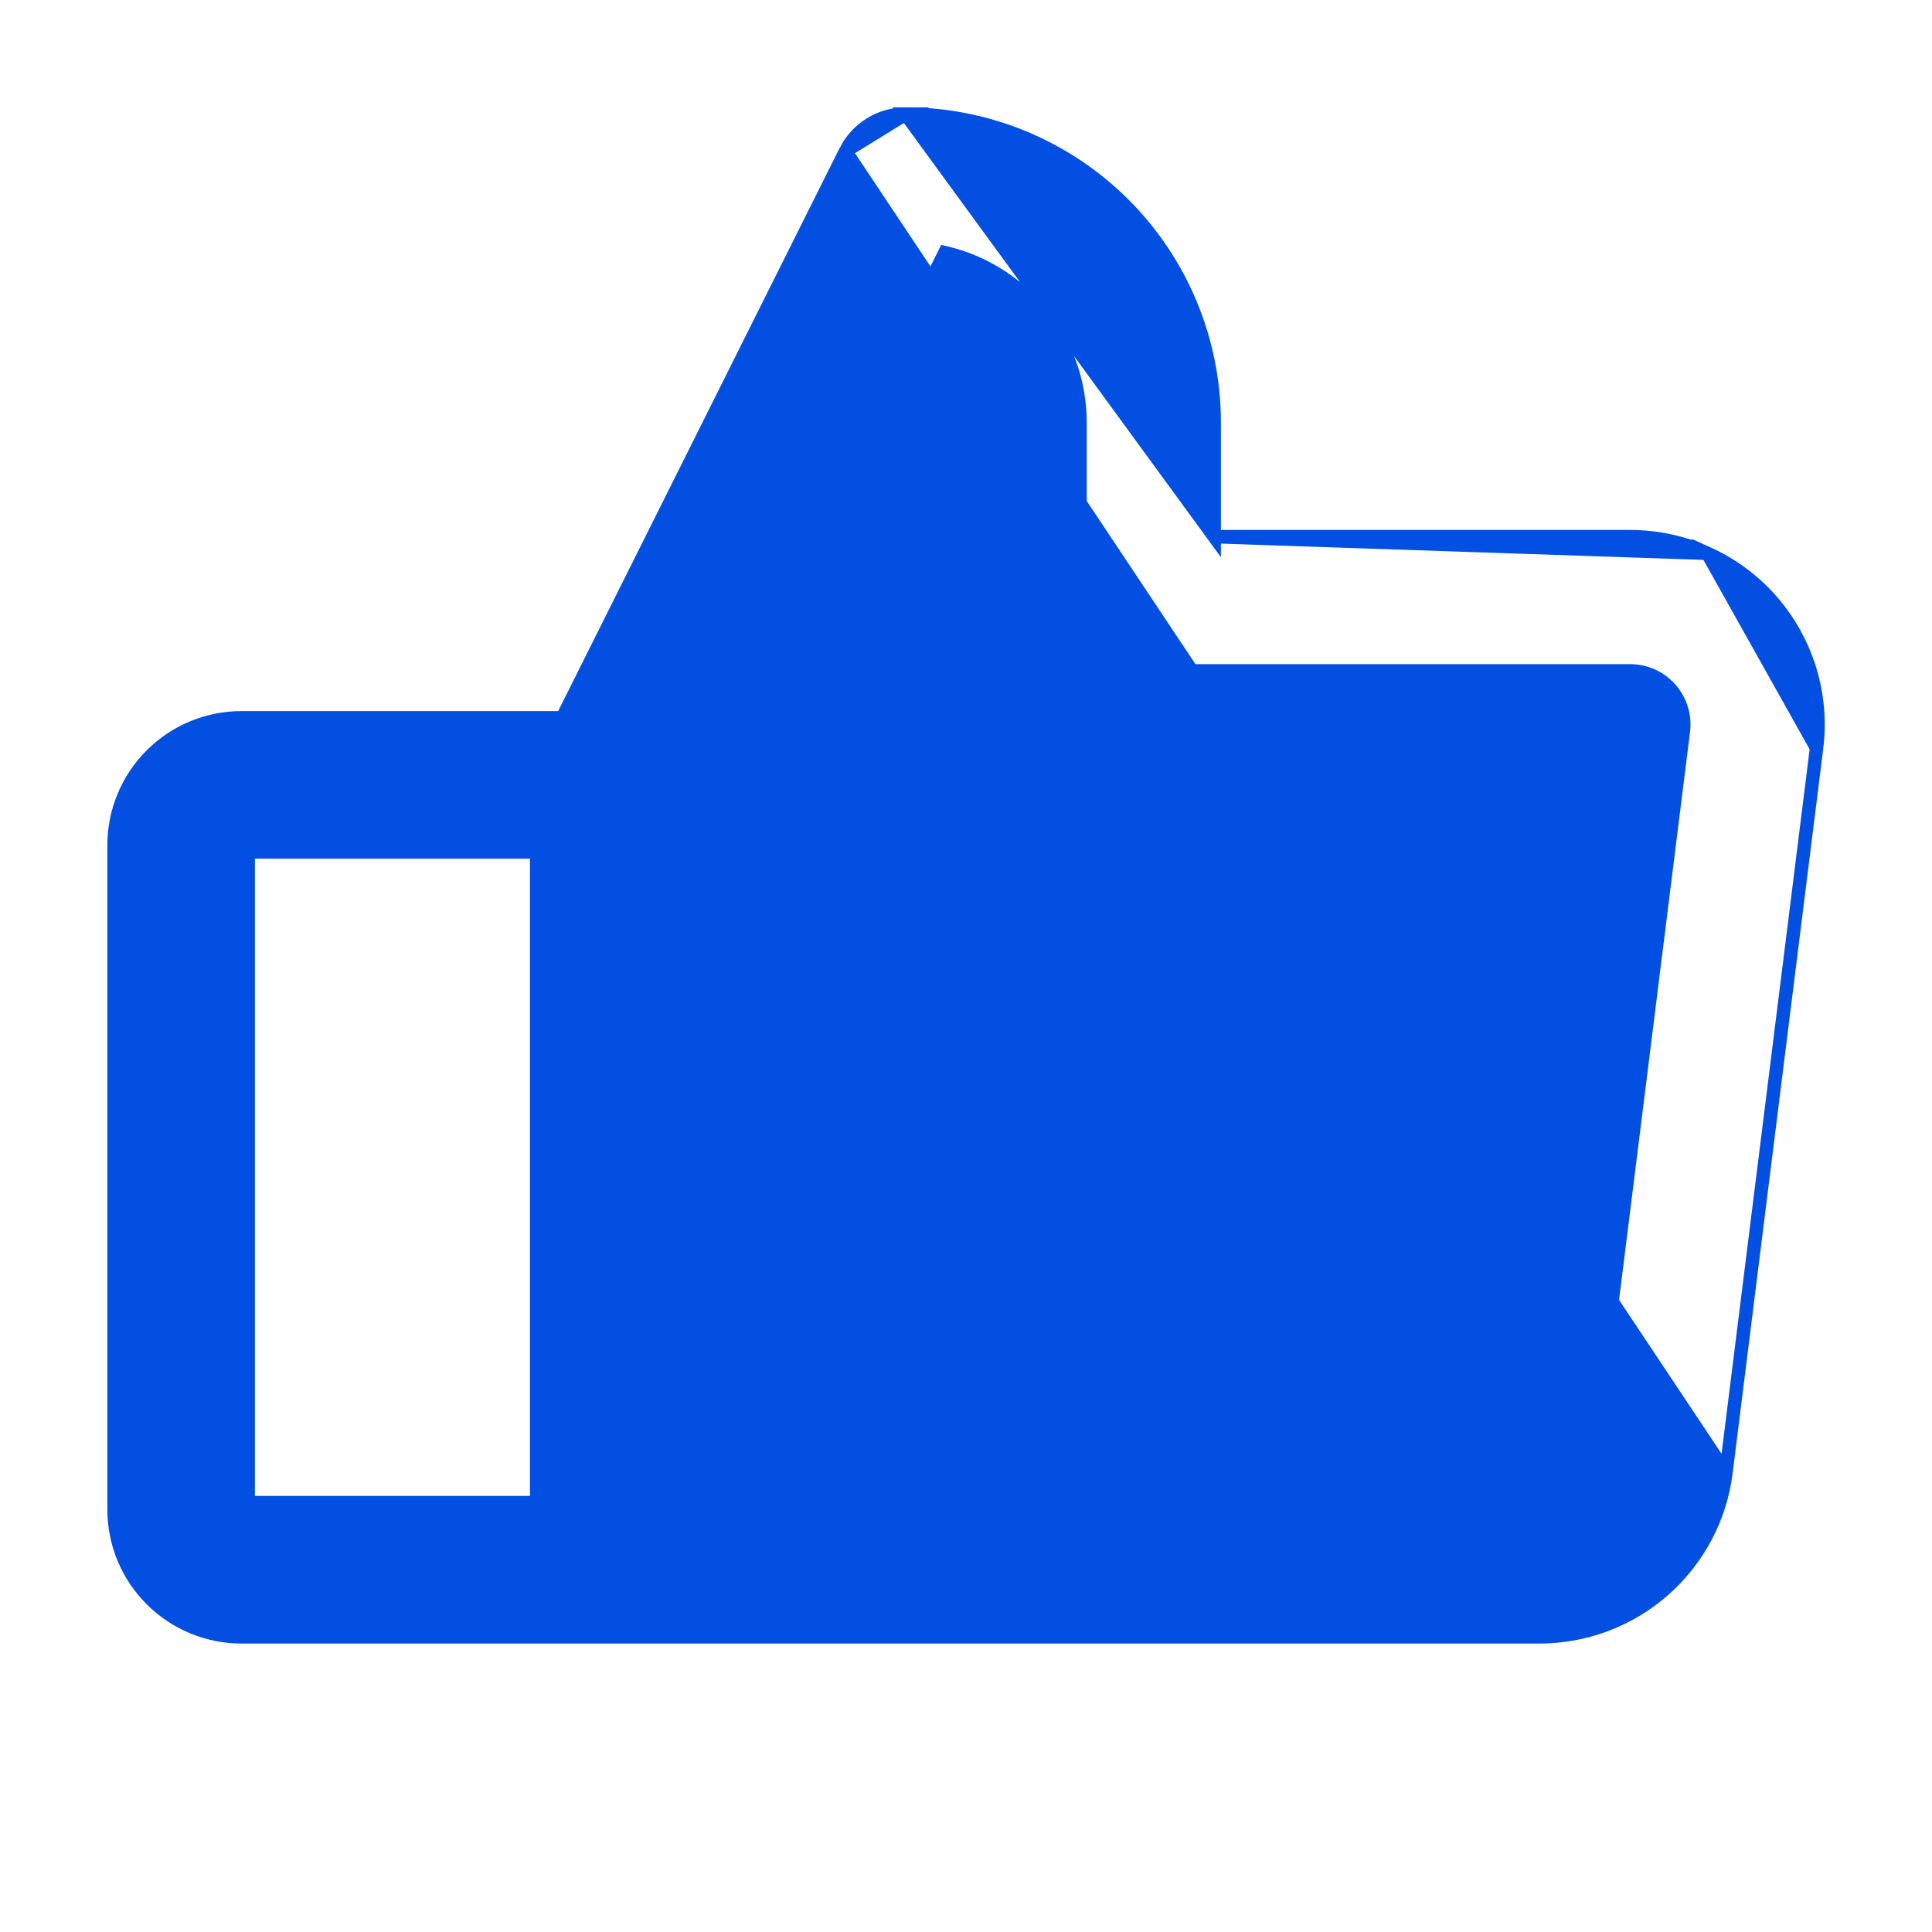
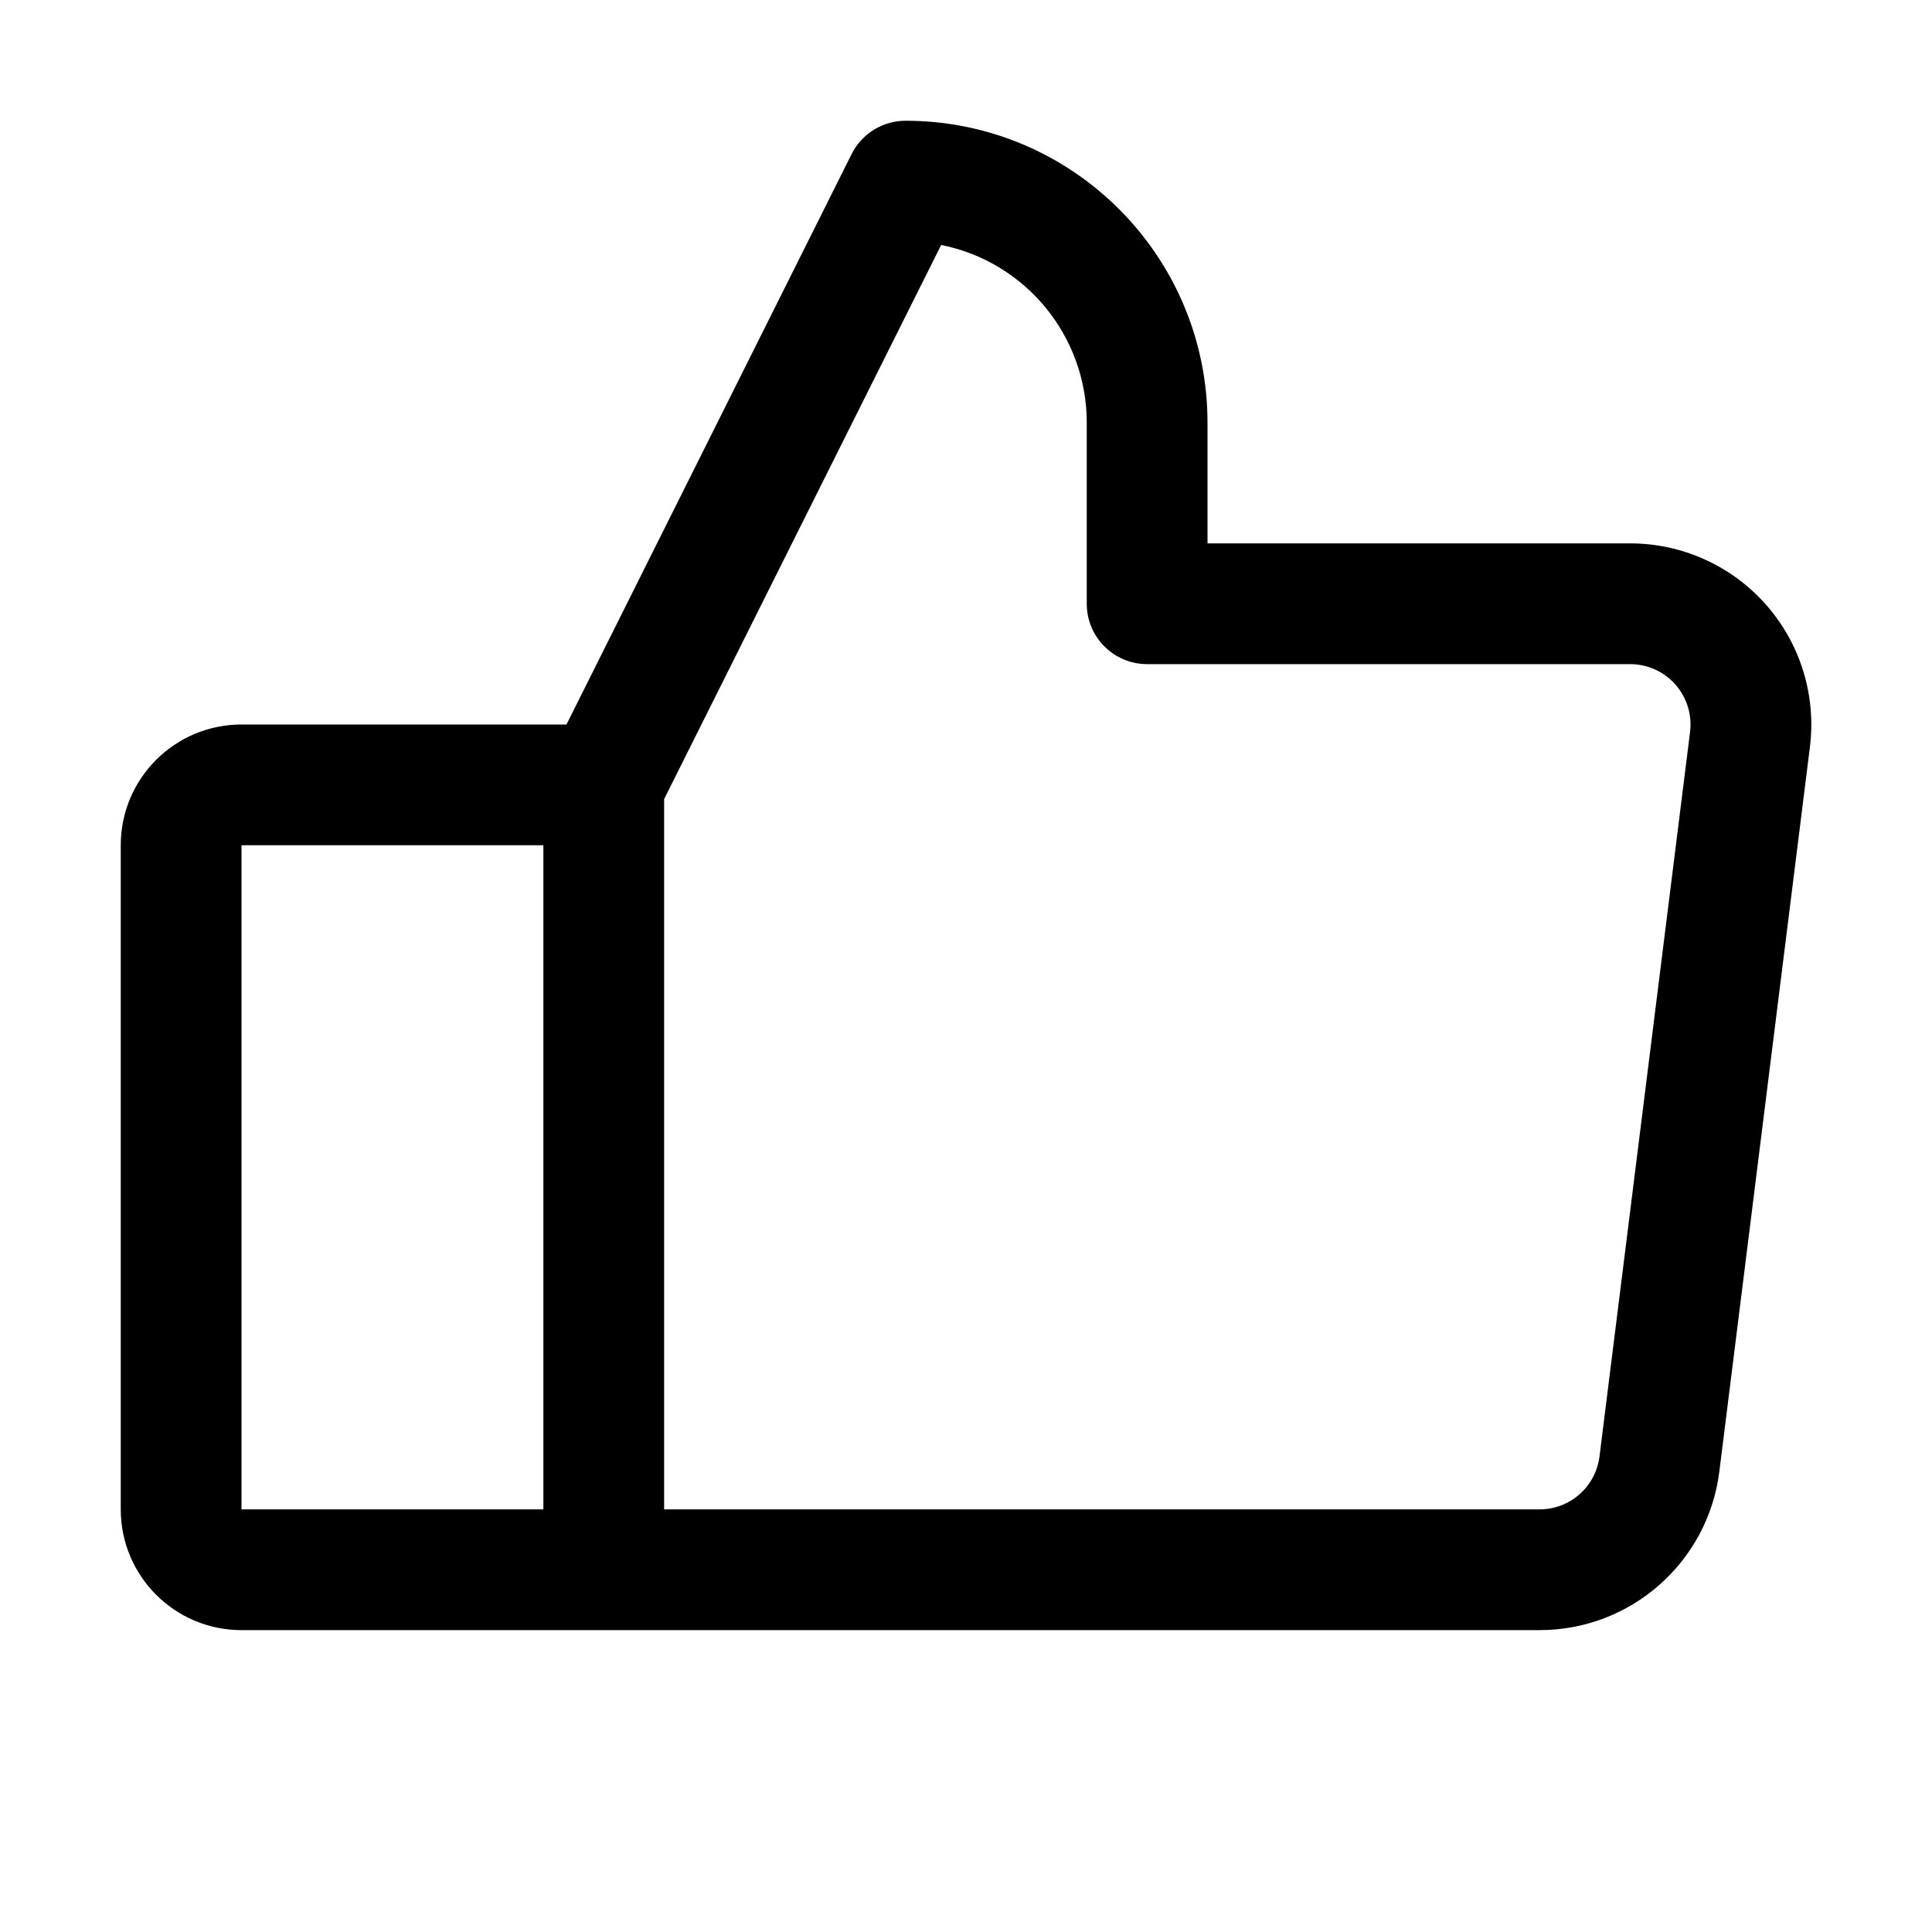
- <svg xmlns="http://www.w3.org/2000/svg" width="36" height="36" viewBox="0 0 36 36" fill="none">
-   <path d="M15.756 2.816L15.756 2.816C15.86 2.608 16.02 2.433 16.218 2.311C16.415 2.189 16.643 2.125 16.875 2.125L15.756 2.816ZM15.756 2.816L10.478 13.375H4.5C3.87 13.375 3.266 13.625 2.821 14.071C2.375 14.516 2.125 15.12 2.125 15.75V28.125C2.125 28.755 2.375 29.359 2.821 29.804C3.266 30.25 3.87 30.5 4.5 30.5H28.688C28.688 30.5 28.688 30.5 28.688 30.5C29.54 30.5 30.364 30.189 31.003 29.625C31.643 29.061 32.055 28.284 32.161 27.438L32.161 27.437M15.756 2.816L32.161 27.437M32.161 27.437L33.849 13.938L32.161 27.437ZM31.367 13.625L31.367 13.625C31.385 13.484 31.373 13.341 31.331 13.206C31.289 13.07 31.219 12.945 31.125 12.838C31.031 12.732 30.916 12.647 30.787 12.588C30.657 12.53 30.517 12.5 30.375 12.5H30.375H21.375C21.044 12.5 20.726 12.368 20.491 12.134C20.257 11.899 20.125 11.582 20.125 11.25V7.875V7.875C20.125 7.124 19.865 6.395 19.389 5.814C18.933 5.257 18.305 4.869 17.606 4.707L12.5 14.92V28H28.688H28.688C28.931 28 29.166 27.911 29.349 27.75C29.532 27.589 29.649 27.367 29.68 27.125L31.367 13.625ZM31.367 13.625L29.68 27.125L31.367 13.625ZM31.815 10.31C32.267 10.514 32.672 10.812 33 11.184C33.329 11.557 33.574 11.995 33.721 12.469C33.867 12.944 33.911 13.444 33.849 13.937L31.815 10.31ZM31.815 10.31C31.362 10.105 30.872 10 30.375 10H22.625M31.815 10.31L22.625 10M22.625 10V7.875C22.625 6.35 22.019 4.887 20.941 3.809C19.863 2.731 18.4 2.125 16.875 2.125L22.625 10ZM4.625 15.875H10V28H4.625V15.875Z" fill="#034FE2" stroke="#034FE2" stroke-width="0.25" />
+ <svg xmlns="http://www.w3.org/2000/svg" width="36" height="36" fill="#000000" viewBox="0 0 256 256">
+   <path d="M234,80.12A24,24,0,0,0,216,72H160V56a40,40,0,0,0-40-40,8,8,0,0,0-7.16,4.42L75.06,96H32a16,16,0,0,0-16,16v88a16,16,0,0,0,16,16H204a24,24,0,0,0,23.82-21l12-96A24,24,0,0,0,234,80.12ZM32,112H72v88H32ZM223.94,97l-12,96a8,8,0,0,1-7.94,7H88V105.89l36.71-73.43A24,24,0,0,1,144,56V80a8,8,0,0,0,8,8h64a8,8,0,0,1,7.94,9Z" />
</svg>
